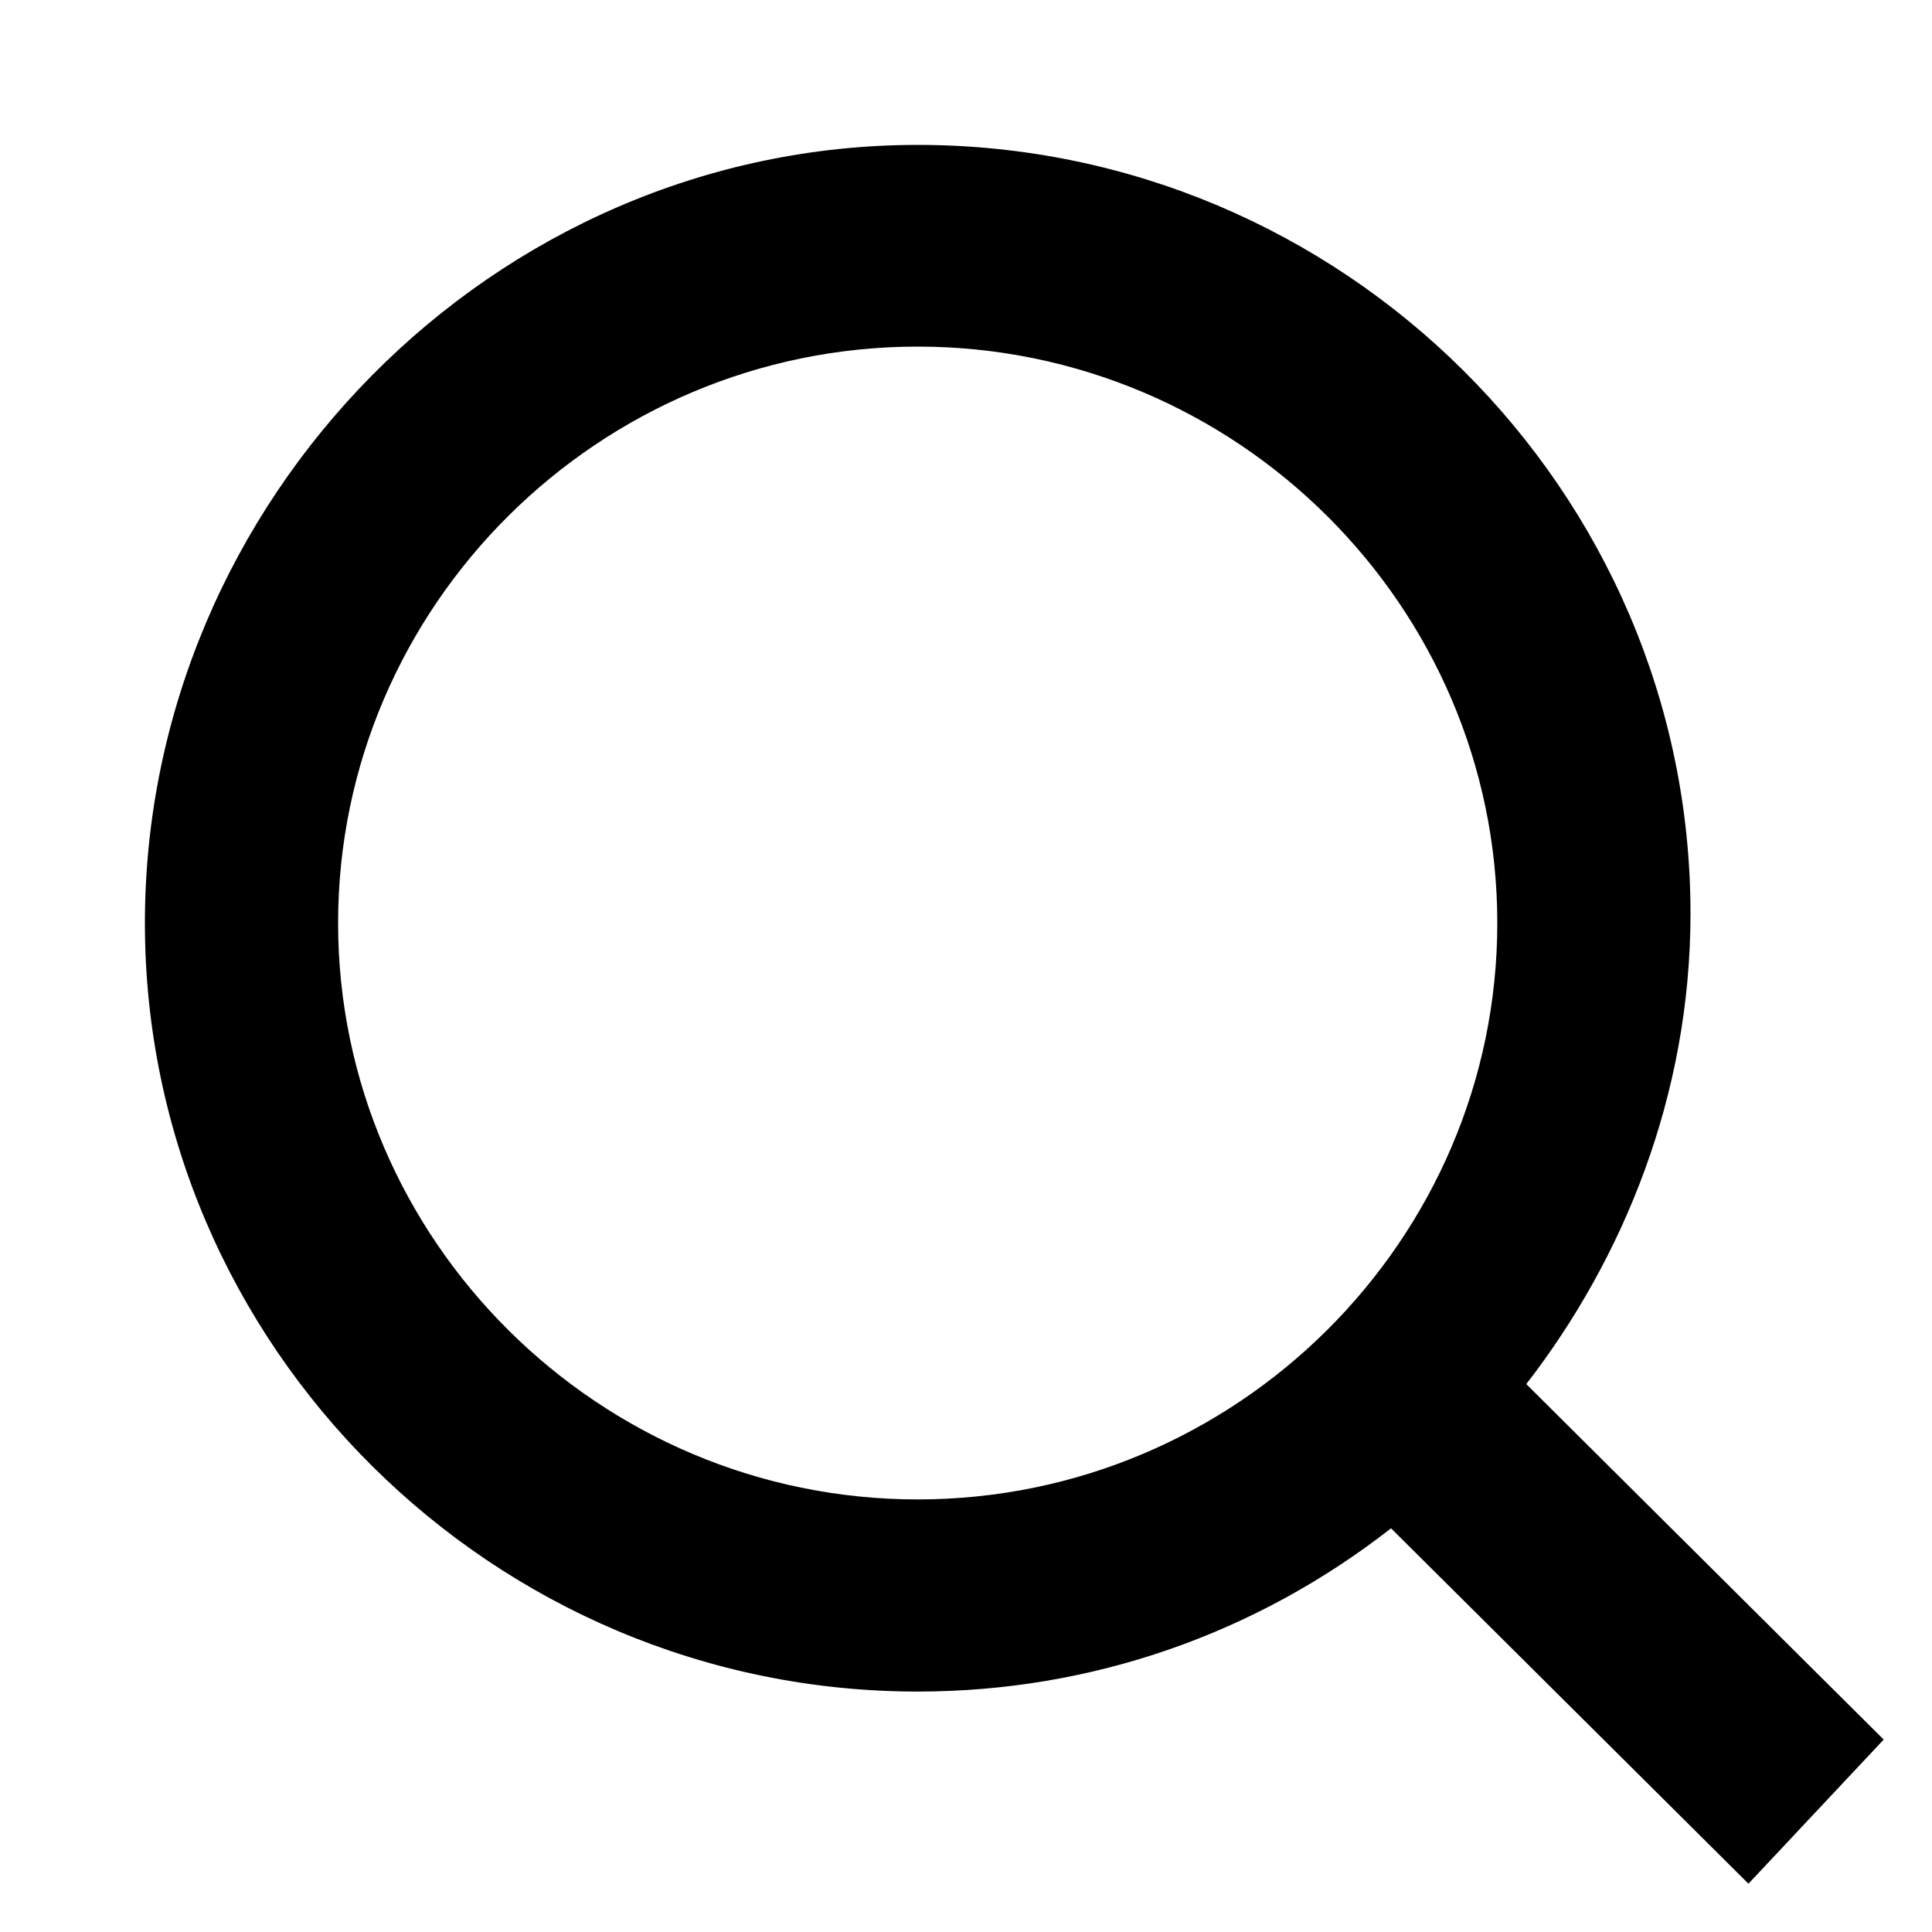
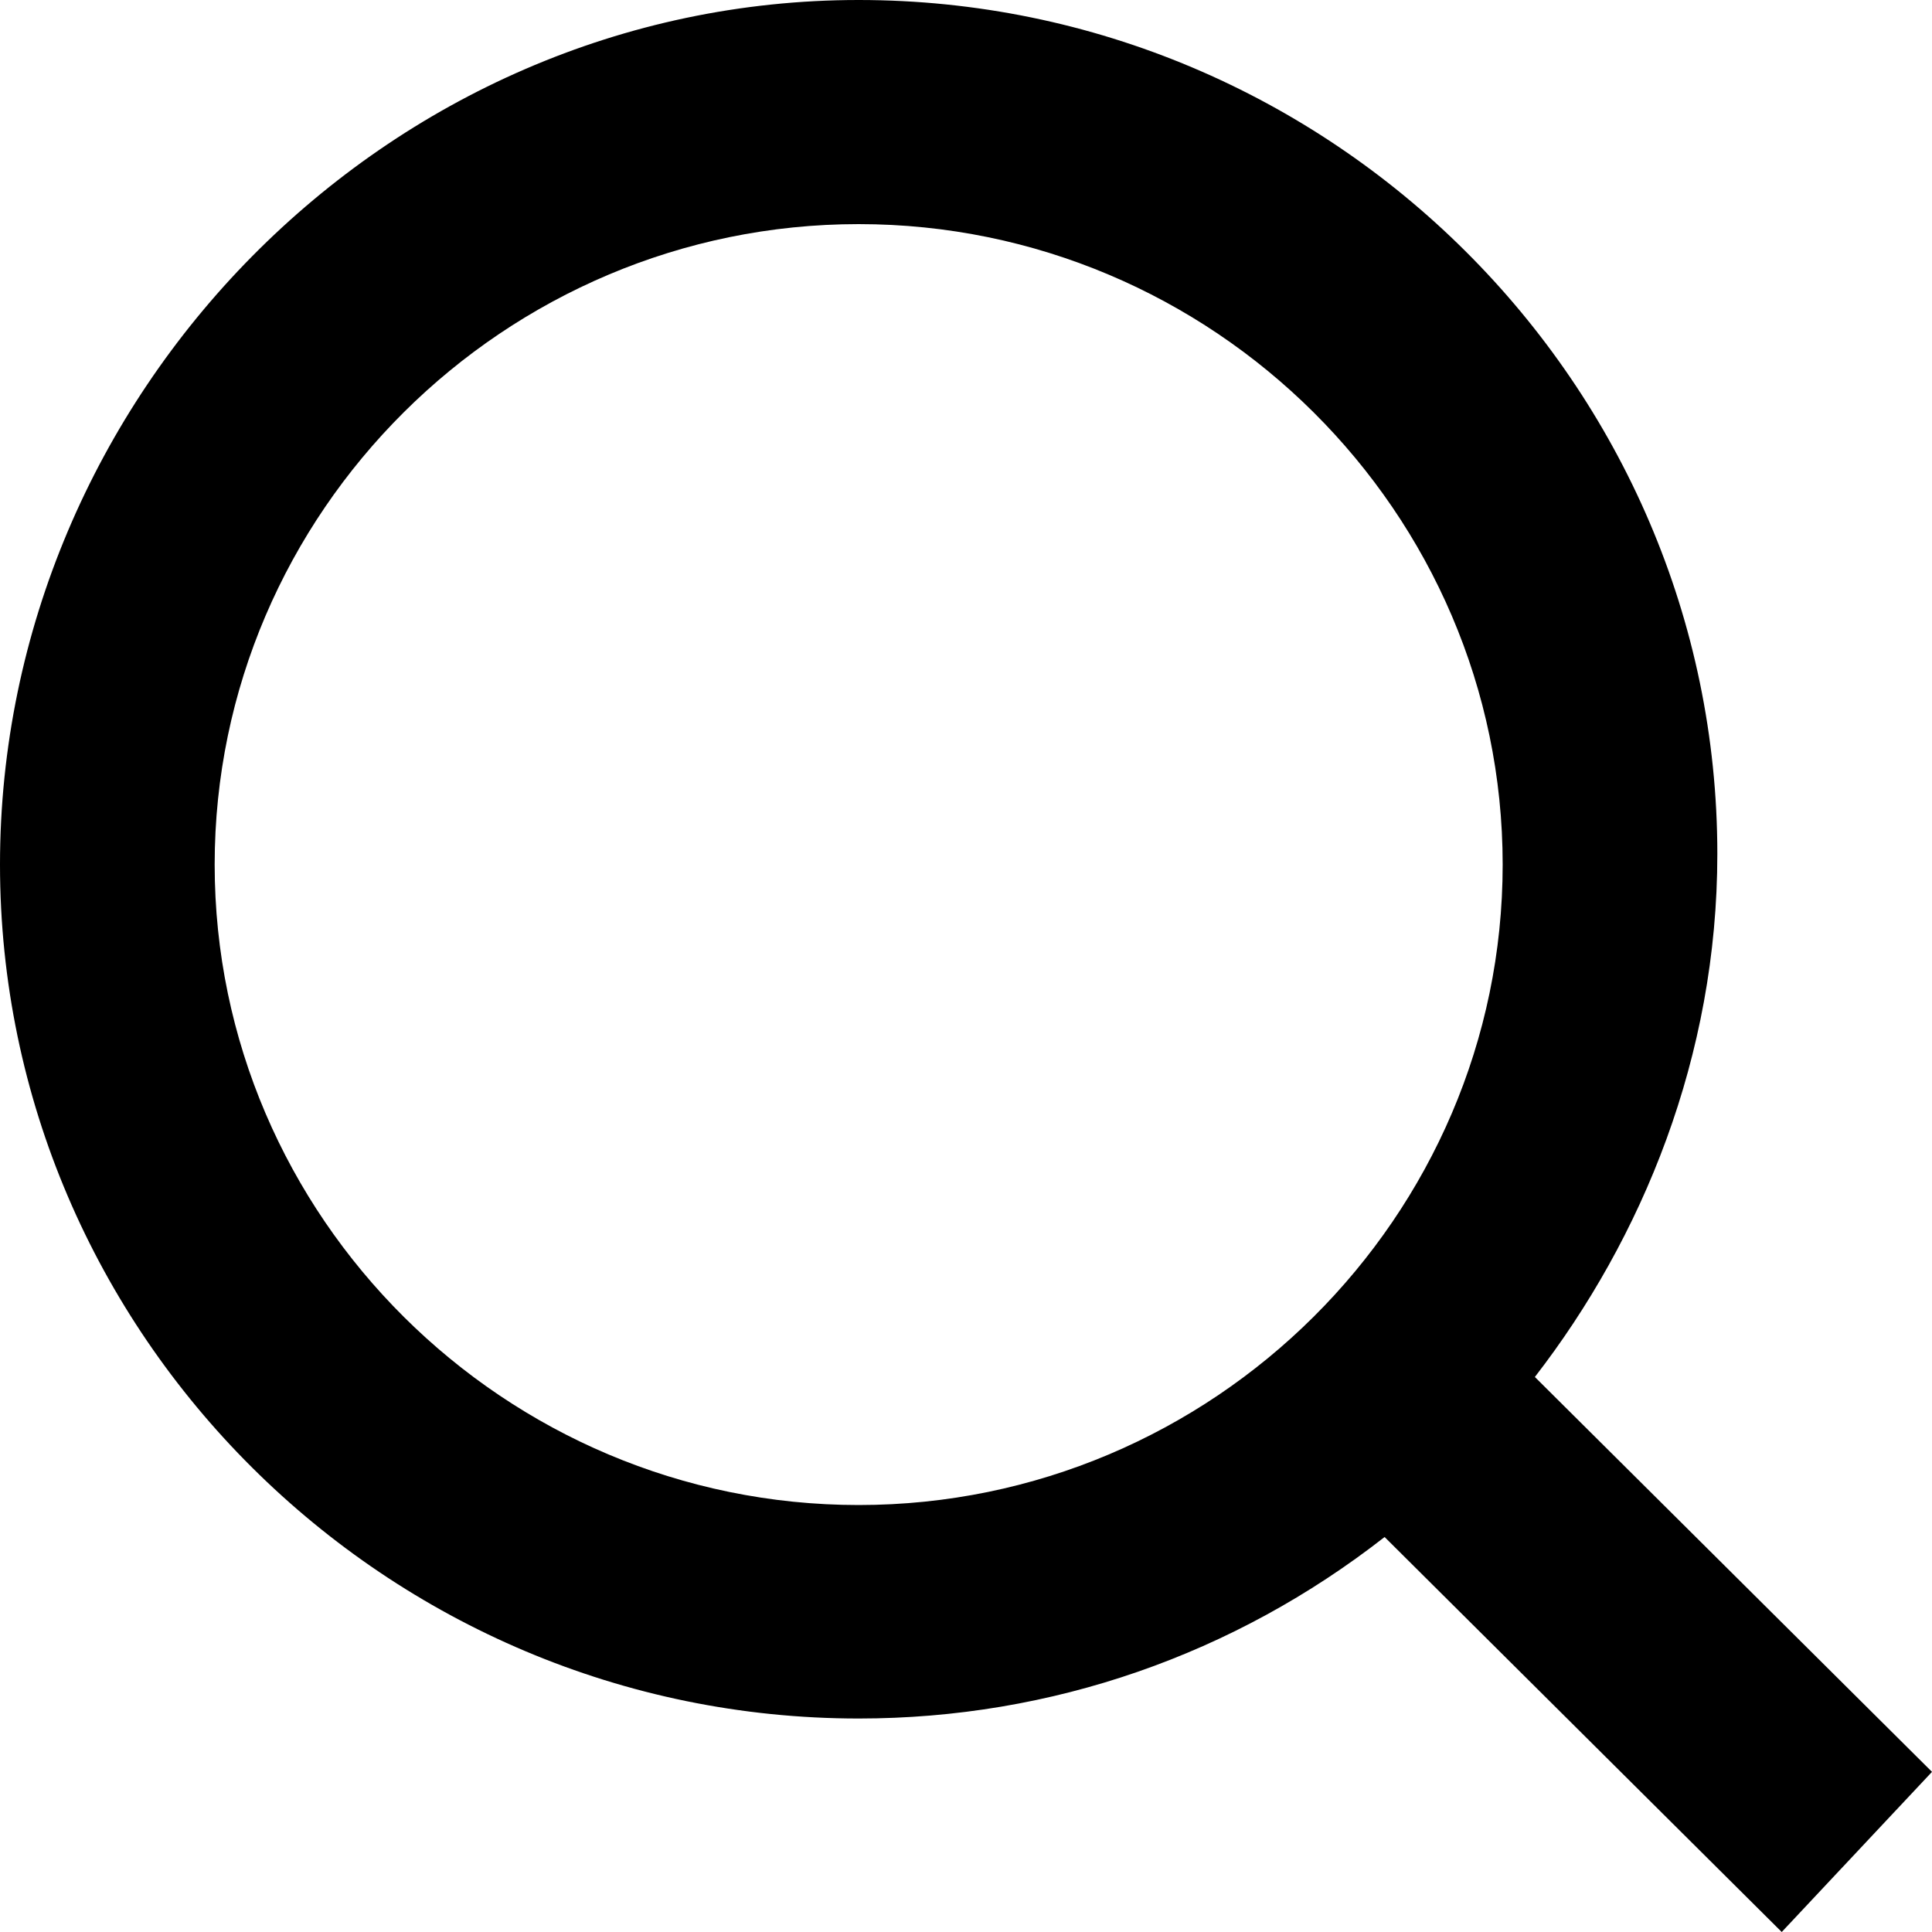
- <svg xmlns="http://www.w3.org/2000/svg" width="20" height="20" viewBox="0 0 20 20" fill="none">
-   <path d="M19.5 18.008l-3.7-3.68c1-1.292 1.7-2.983 1.7-4.872 0-4.376-3.6-7.956-8-7.956s-8 3.68-8 8.055c0 4.376 3.6 7.956 8 7.956 1.8 0 3.5-.597 4.9-1.69l3.7 3.679 1.4-1.492zm-10-2.486c-3.3 0-6-2.685-6-5.967 0-3.282 2.7-5.967 6-5.967s6 2.685 6 5.967c0 3.282-2.7 5.967-6 5.967z" fill="#000" />
+ <svg xmlns="http://www.w3.org/2000/svg" width="18" height="18" viewBox="0 0 18 18" fill="none">
+   <path d="M18 16.508L14.3 12.829C15.3 11.536 16 9.845 16 7.956C16 3.58 12.4 0 8 0C3.6 0 0 3.68 0 8.055C0 12.431 3.6 16.011 8 16.011C9.8 16.011 11.5 15.414 12.9 14.32L16.6 18L18 16.508ZM8 14.022C4.7 14.022 2 11.337 2 8.055C2 4.773 4.7 2.088 8 2.088C11.3 2.088 14 4.773 14 8.055C14 11.337 11.3 14.022 8 14.022Z" fill="black" />
</svg>
